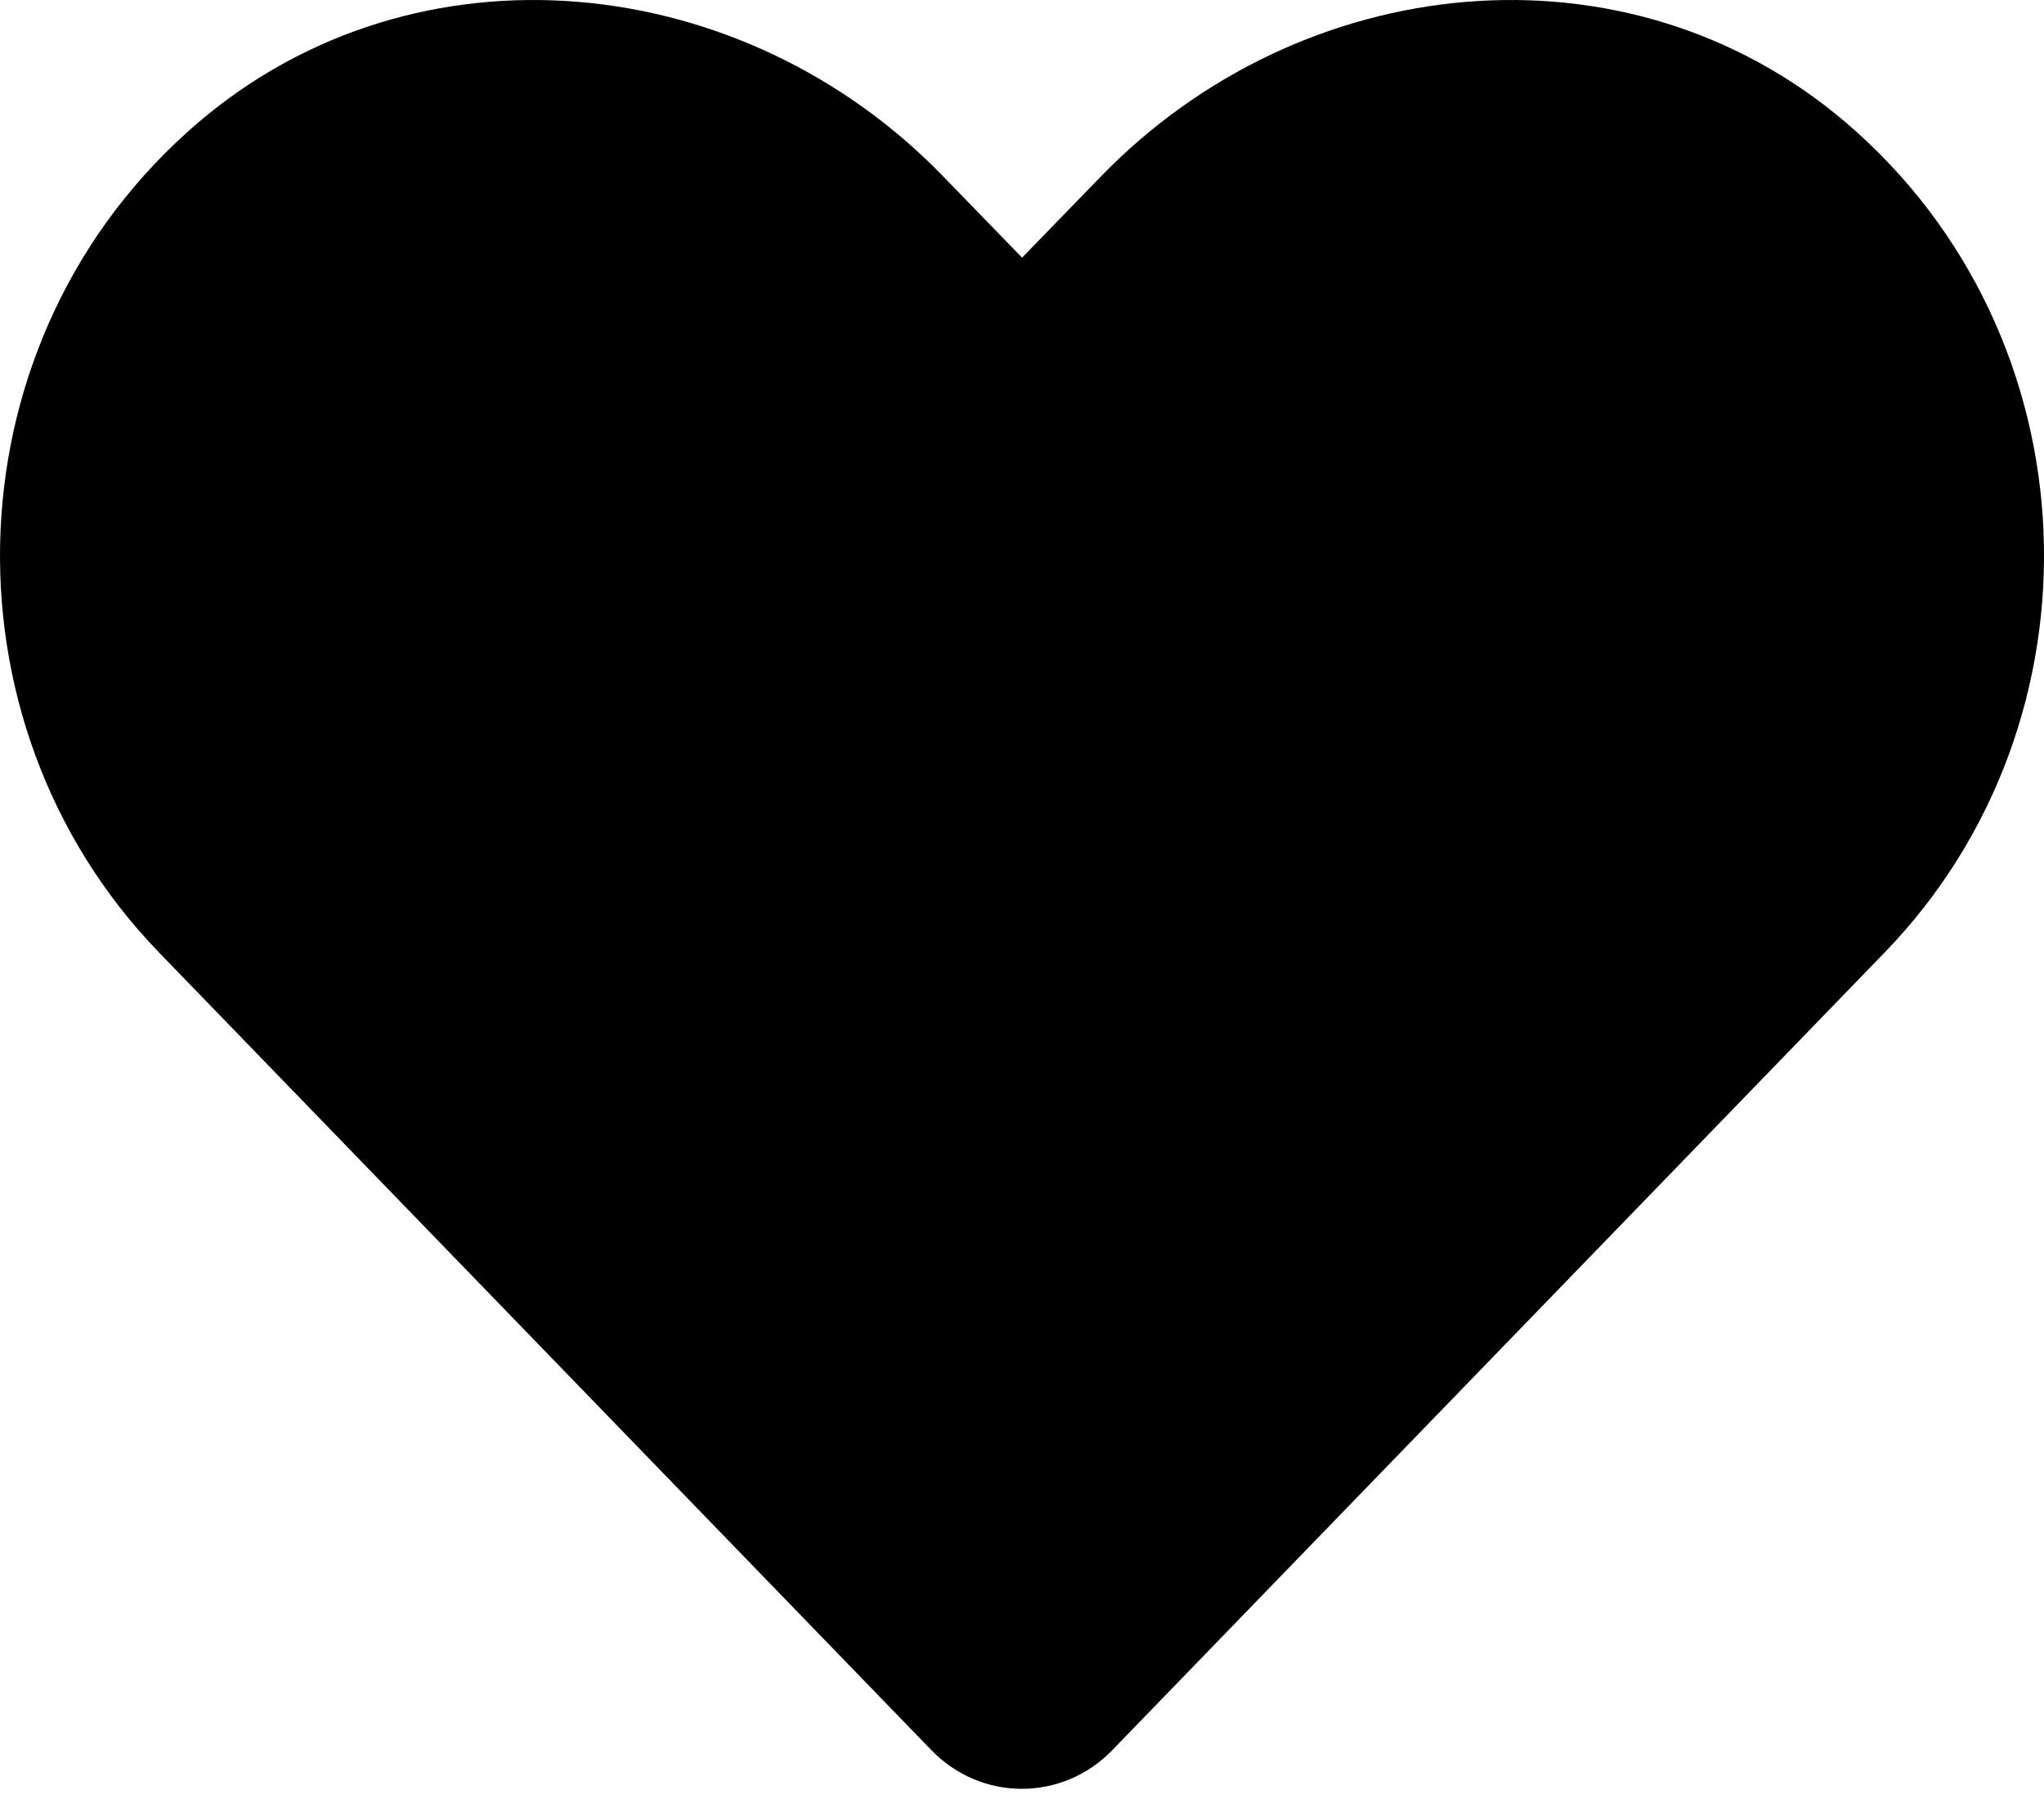
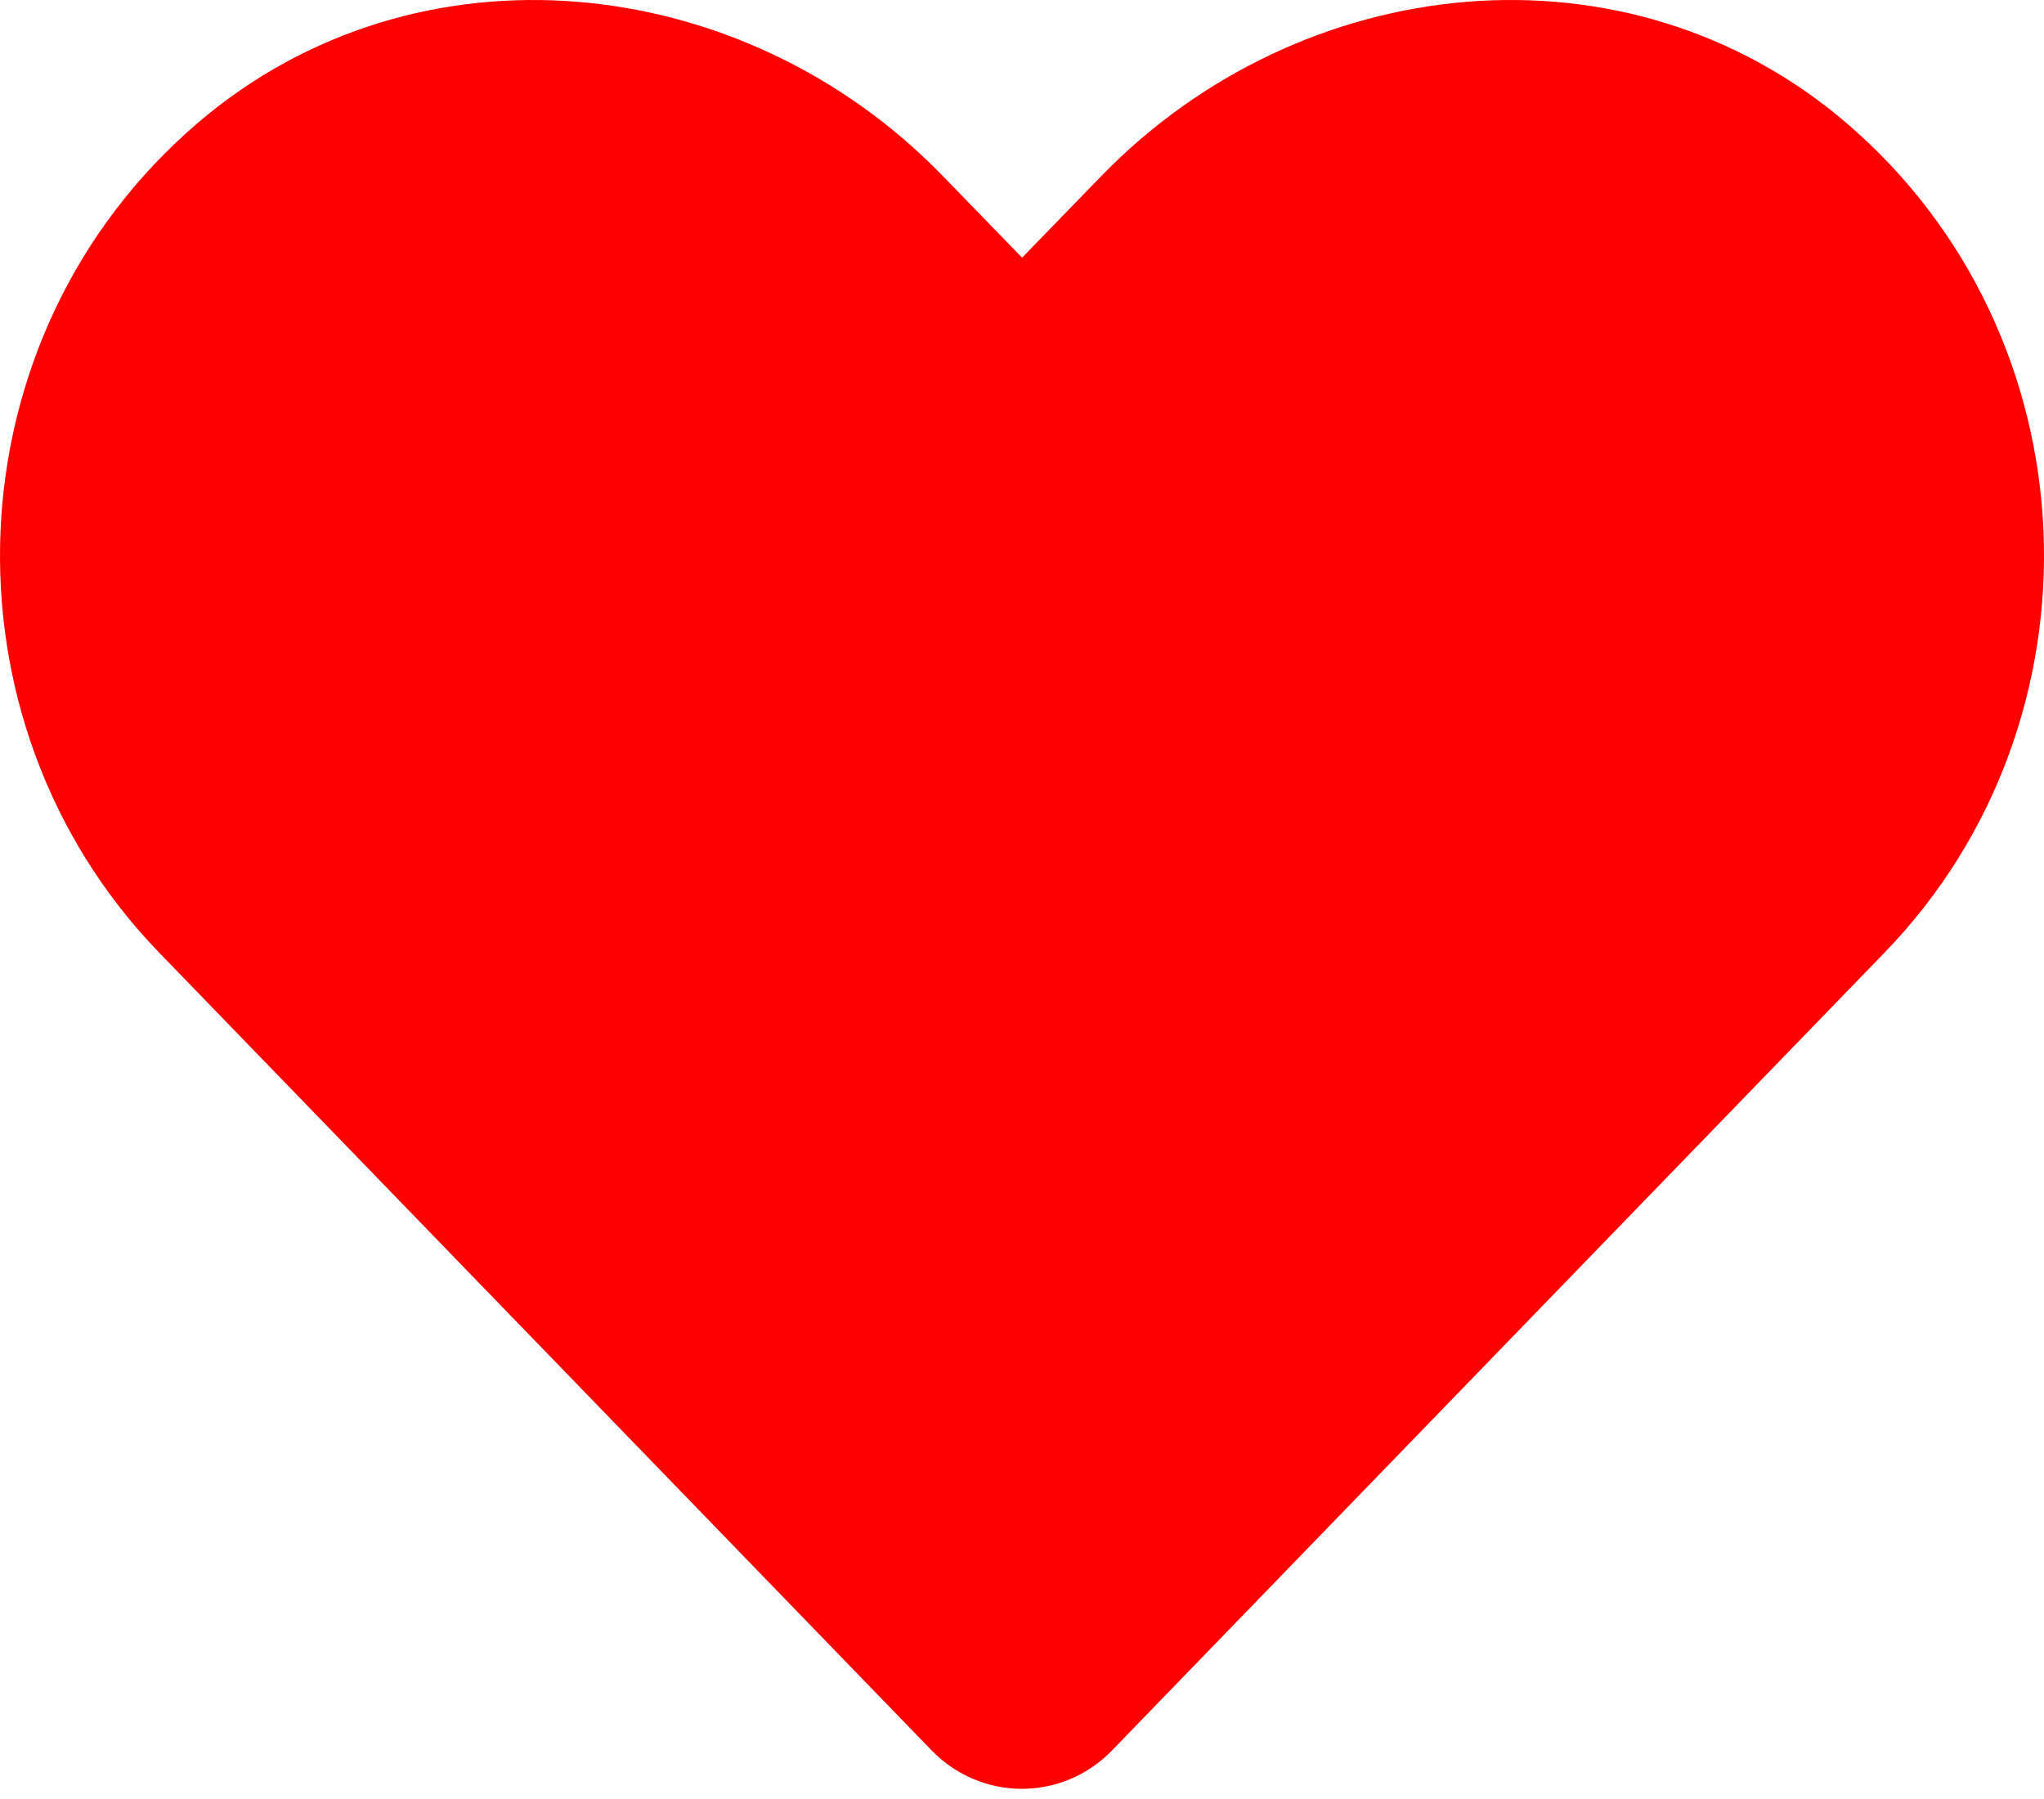
- <svg xmlns="http://www.w3.org/2000/svg" width="25" height="22" viewBox="0 0 25 22" fill="none">
-   <path d="M22.574 1.496C19.898 -0.785 15.919 -0.374 13.463 2.16L12.501 3.151L11.539 2.16C9.088 -0.374 5.103 -0.785 2.427 1.496C-0.639 4.113 -0.8 8.81 1.944 11.647L11.392 21.403C12.003 22.033 12.994 22.033 13.604 21.403L23.052 11.647C25.801 8.81 25.64 4.113 22.574 1.496V1.496Z" fill="black" />
+ <svg xmlns="http://www.w3.org/2000/svg" width="25" height="22" viewBox="0 0 25 22">
+   <path d="M22.574 1.496C19.898 -0.785 15.919 -0.374 13.463 2.16L12.501 3.151L11.539 2.16C9.088 -0.374 5.103 -0.785 2.427 1.496C-0.639 4.113 -0.8 8.81 1.944 11.647L11.392 21.403C12.003 22.033 12.994 22.033 13.604 21.403L23.052 11.647C25.801 8.81 25.64 4.113 22.574 1.496V1.496Z" fill="red" />
</svg>
